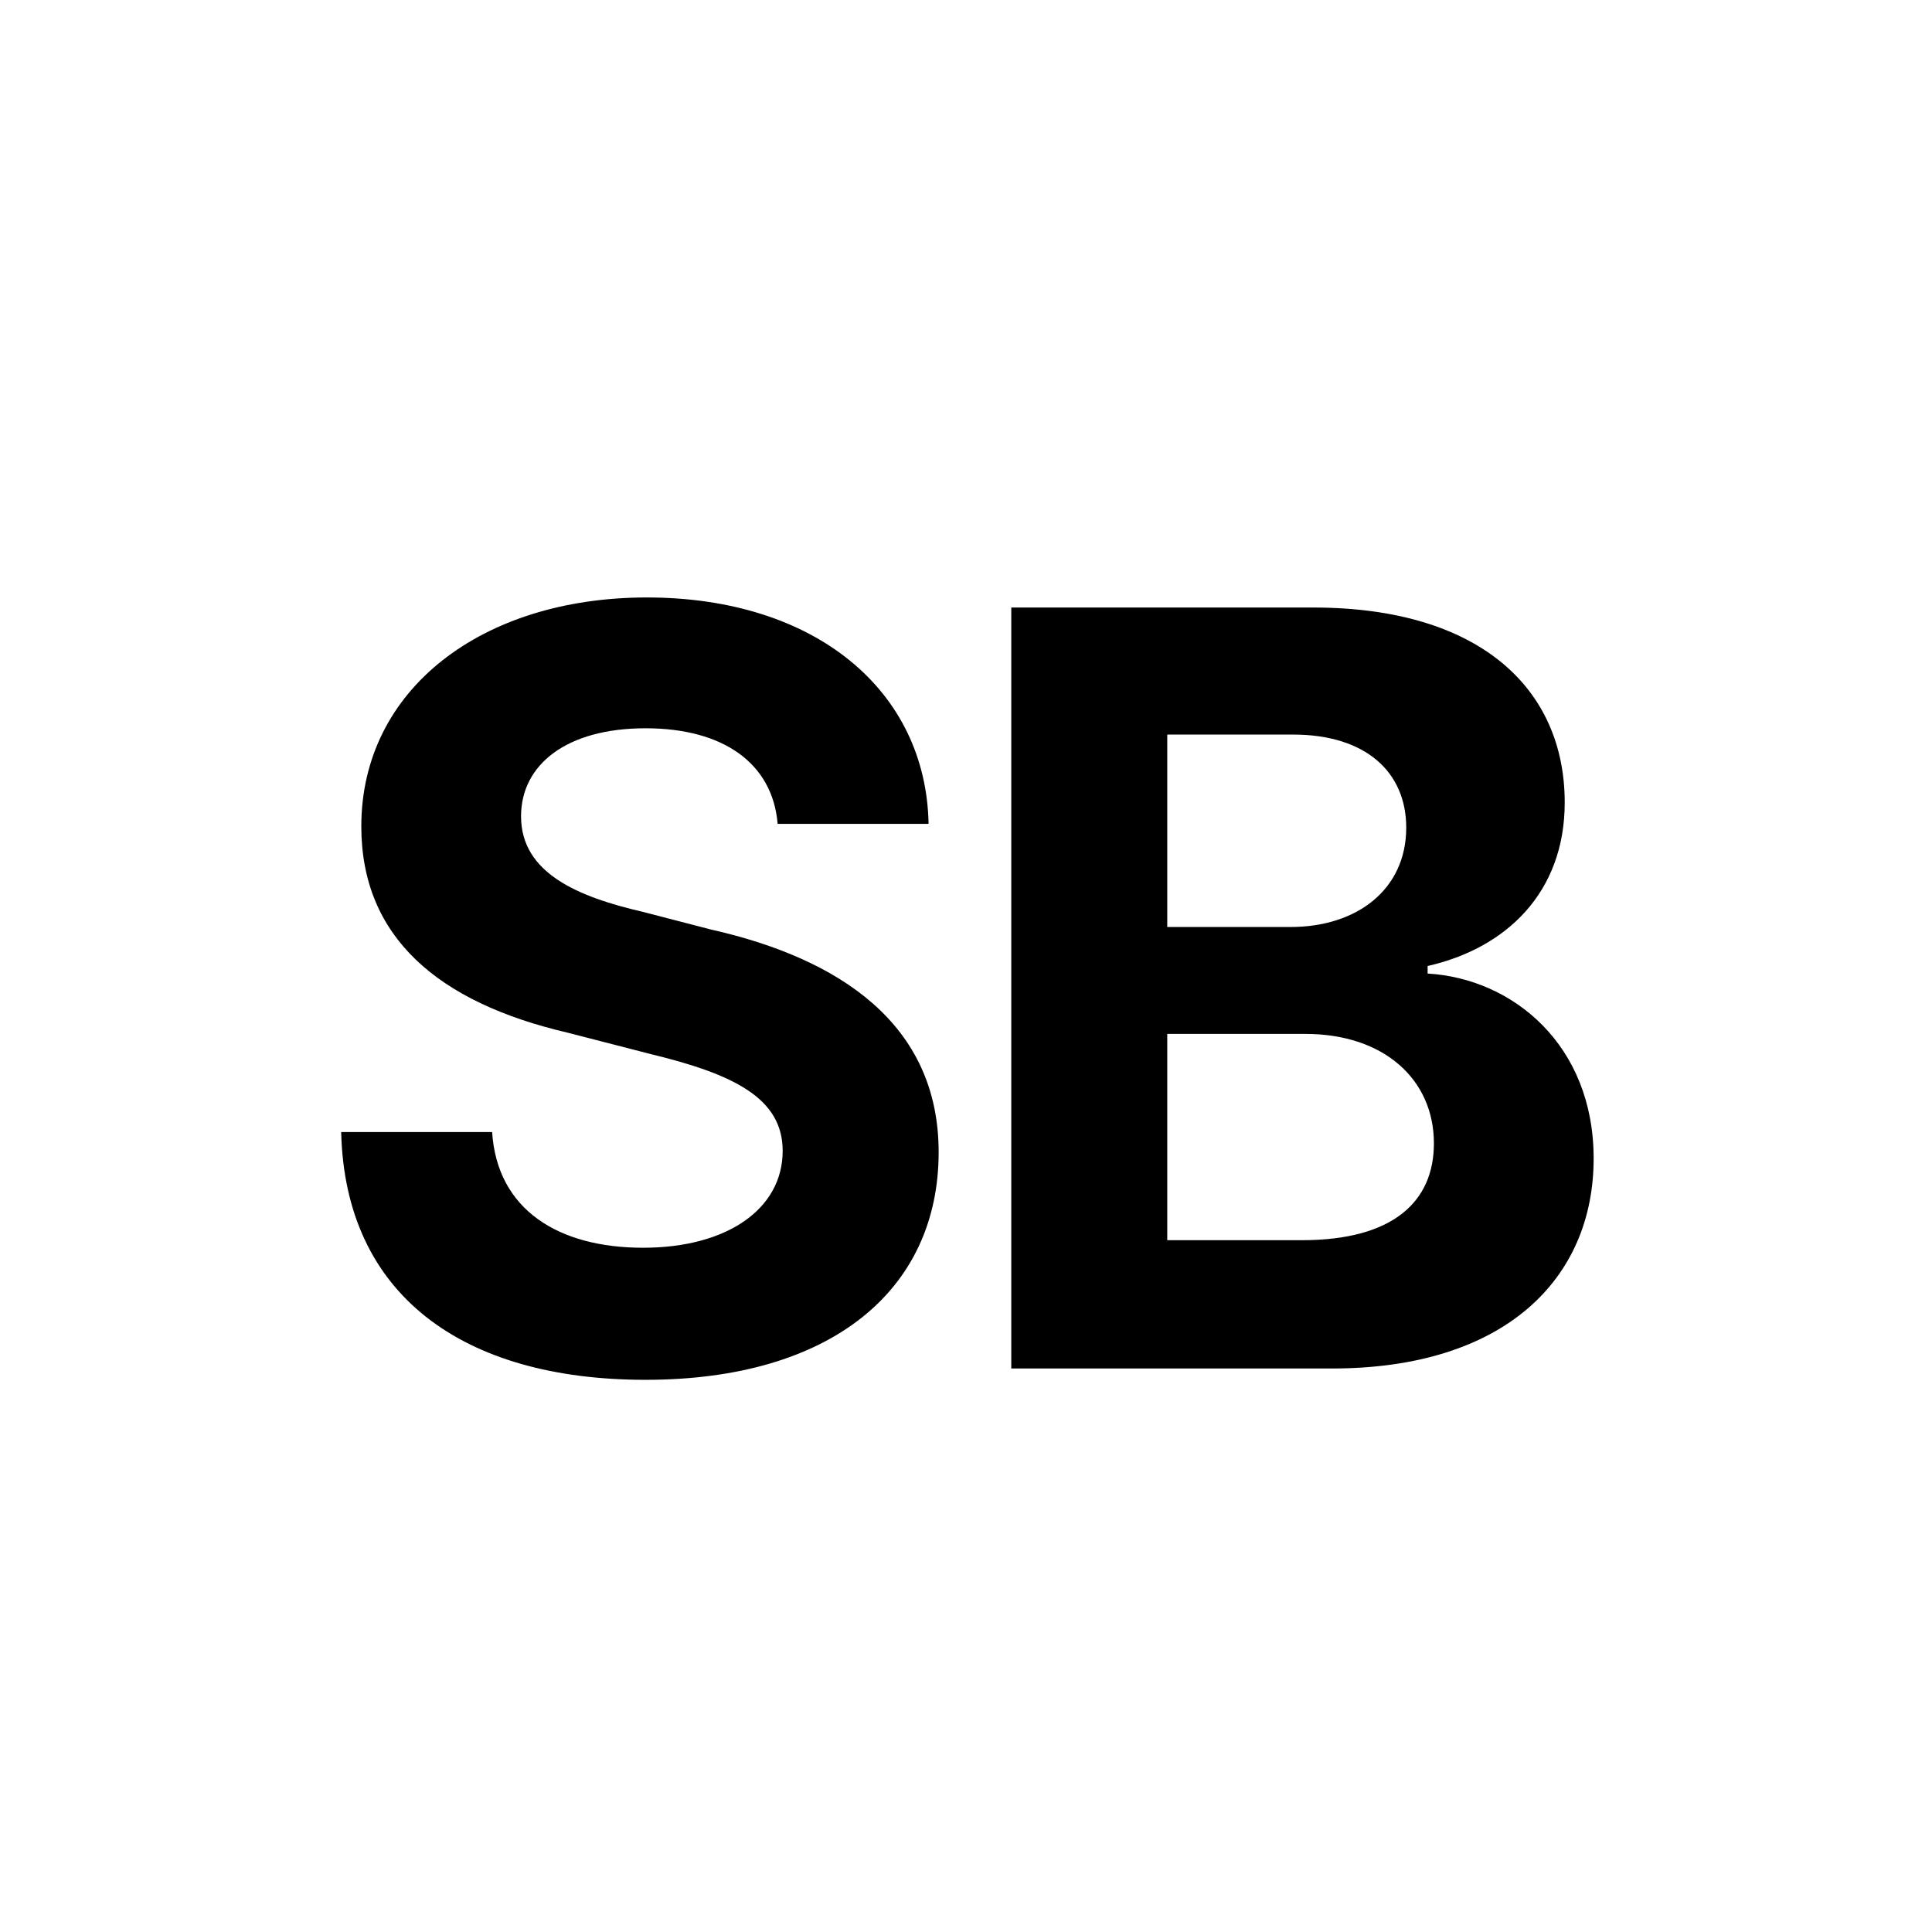
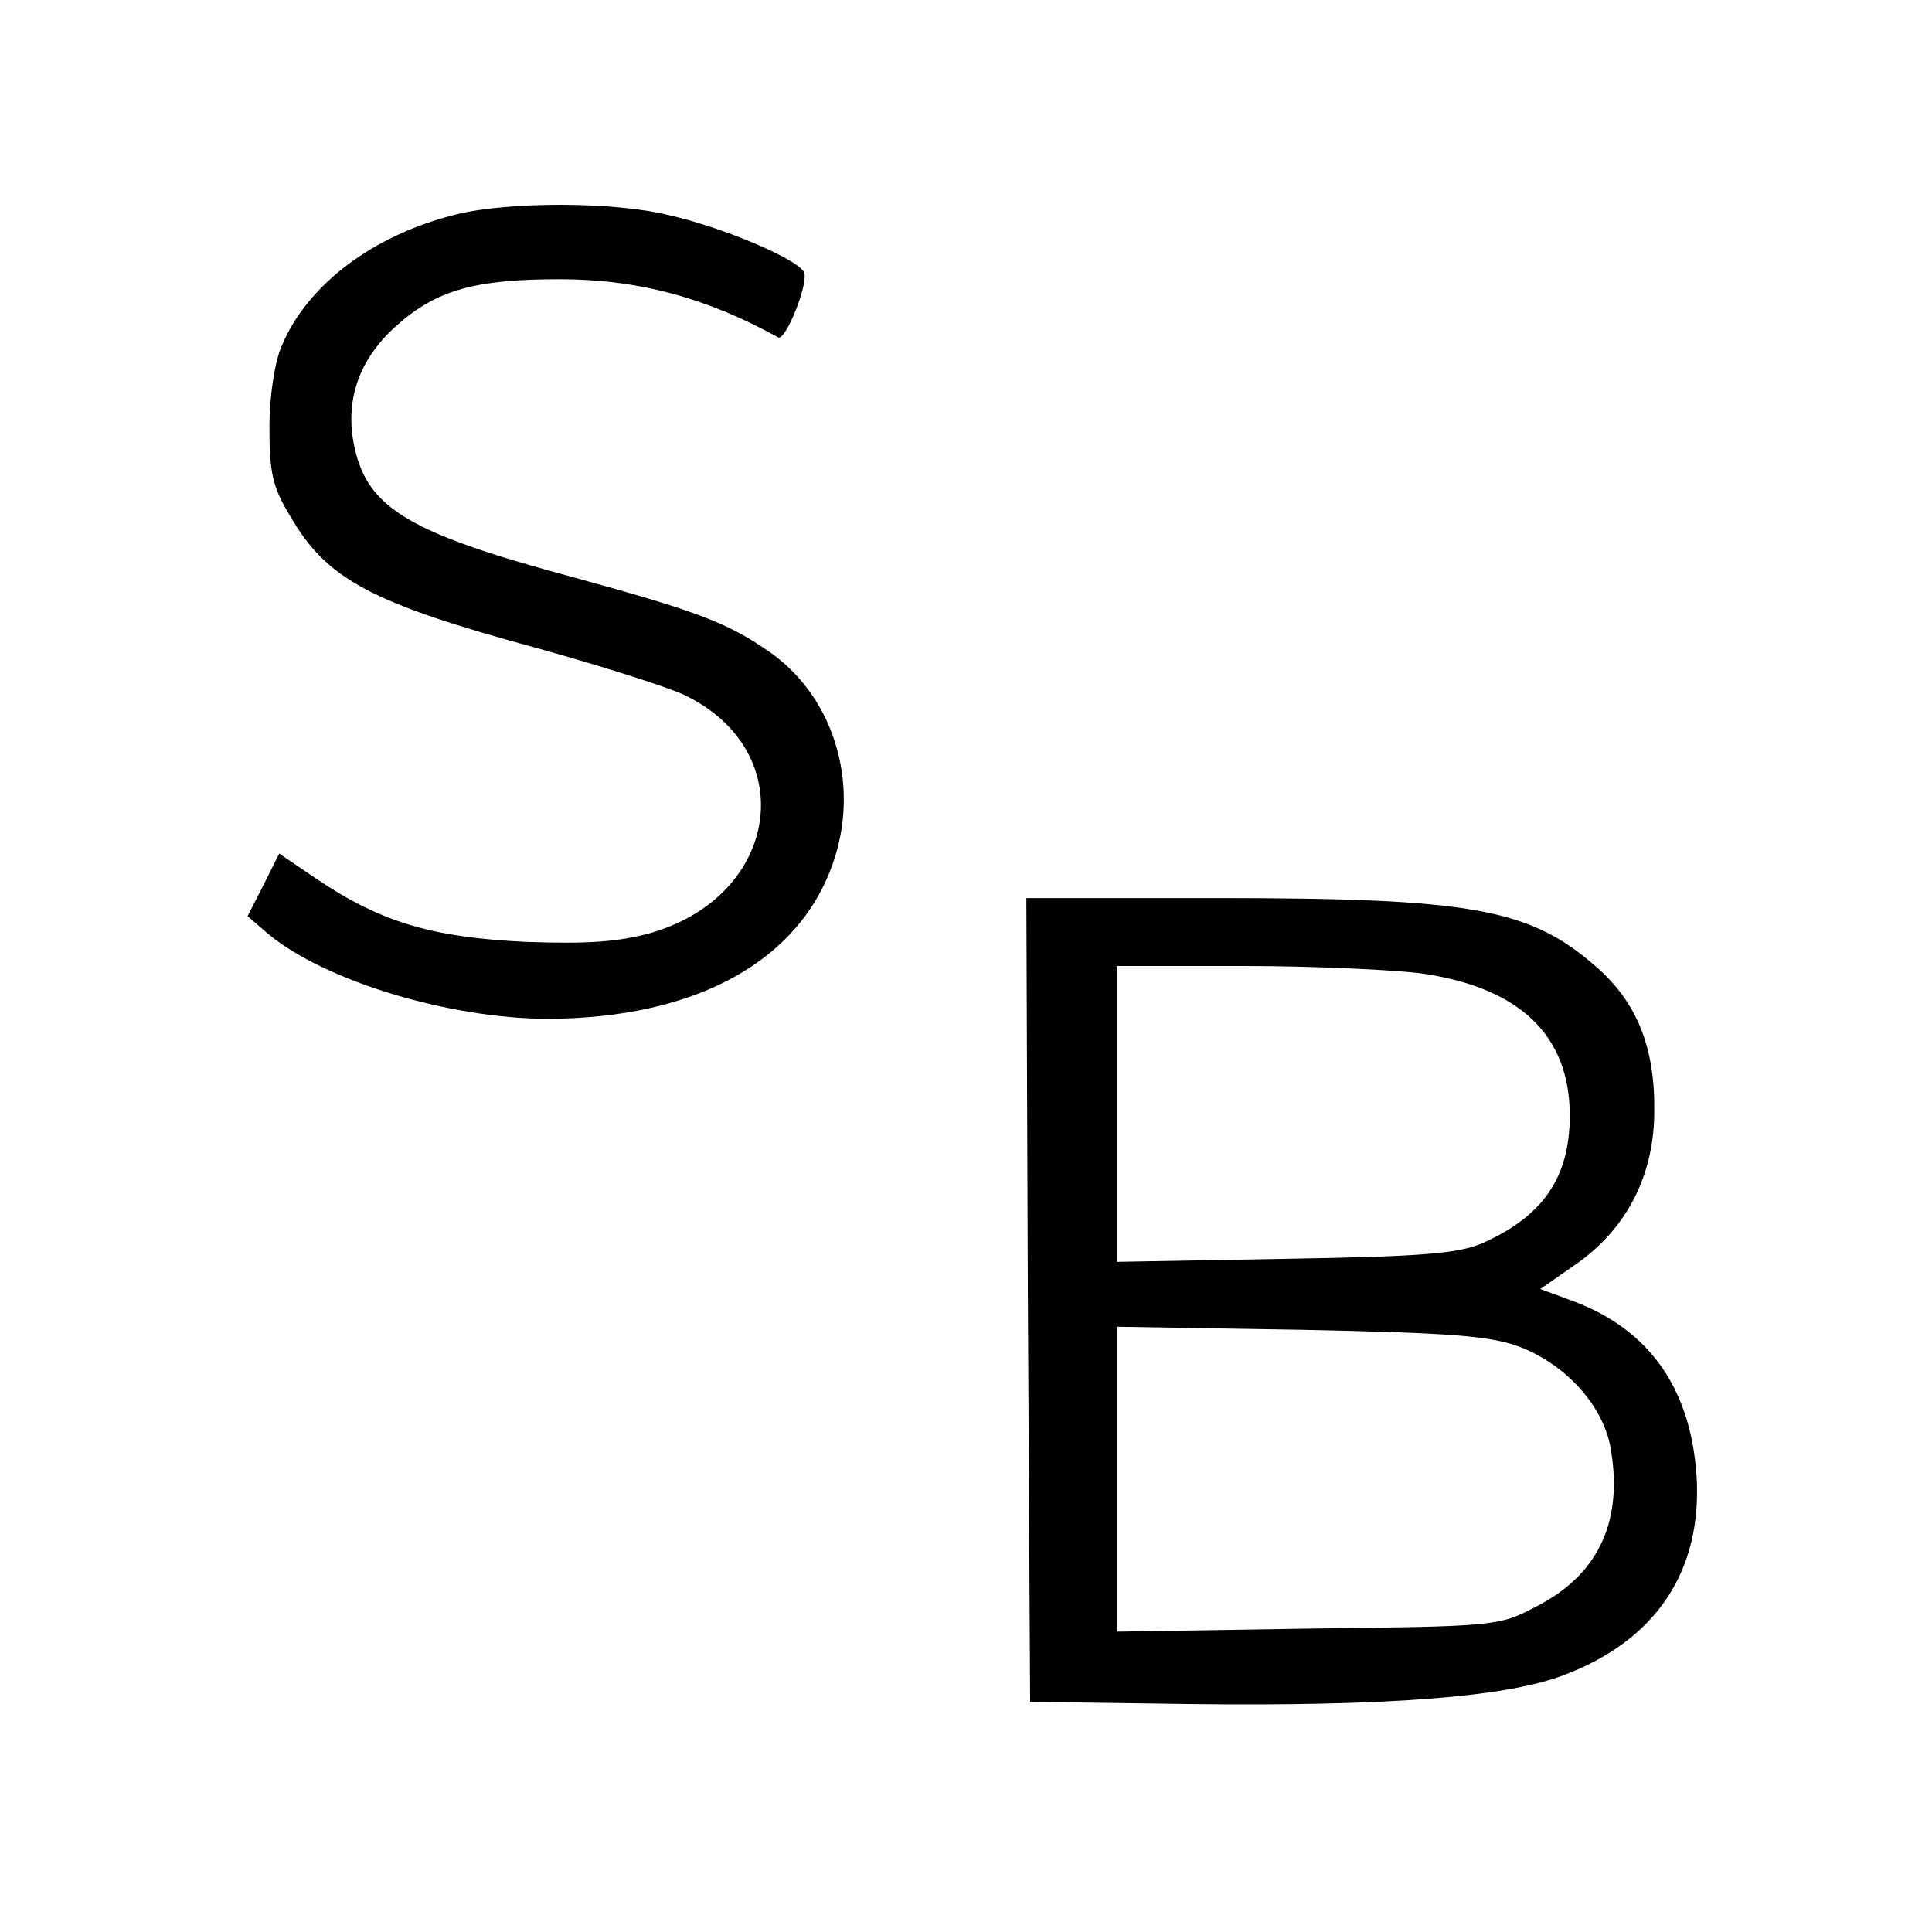
- <svg xmlns="http://www.w3.org/2000/svg" viewBox="0 0 24 24" fill="none">
-   <text x="12" y="17" font-family="system-ui, -apple-system, sans-serif" font-size="13" font-weight="700" fill="currentColor" text-anchor="middle" letter-spacing="-0.5">SB</text>
+ <svg xmlns="http://www.w3.org/2000/svg" width="24" height="24" viewBox="0 0 256 256" fill="currentColor">
+   <g transform="translate(0,256) scale(0.1,-0.1)">
+     <path d="M605 2276 c-110 -27 -198 -93 -232 -175 -9 -21 -16 -66 -16 -107 0 -60 4 -79 27 -117 49 -85 107 -116 332 -177 82 -23 168 -50 191 -61 154 -74 127 -265 -44 -315 -43 -12 -83 -15 -167 -12 -124 6 -191 26 -276 83 l-50 34 -21 -42 -21 -41 28 -24 c75 -62 240 -112 371 -112 196 1 334 77 378 210 35 105 -2 220 -88 278 -55 38 -97 53 -257 97 -216 58 -272 91 -290 171 -14 62 5 118 56 163 53 47 104 61 216 61 104 0 195 -25 289 -77 10 -6 42 75 34 87 -11 18 -108 59 -179 75 -73 18 -212 18 -281 1z" />
+     <path d="M1362 838 l3 -533 215 -3 c254 -3 415 9 491 38 123 46 185 138 177 265 -8 115 -62 192 -161 230 l-46 17 46 32 c68 47 105 118 105 204 1 84 -23 144 -77 191 -88 77 -164 91 -503 91 l-252 0 2 -532z m523 432 c129 -19 195 -82 195 -188 0 -82 -35 -133 -115 -169 -33 -14 -78 -18 -262 -21 l-223 -4 0 196 0 196 168 0 c92 0 199 -5 237 -10z m127 -494 c64 -24 115 -81 123 -140 15 -95 -19 -164 -100 -205 -49 -26 -54 -26 -302 -29 l-253 -4 0 202 0 202 243 -4 c198 -4 250 -8 289 -22z" />
+   </g>
</svg>
